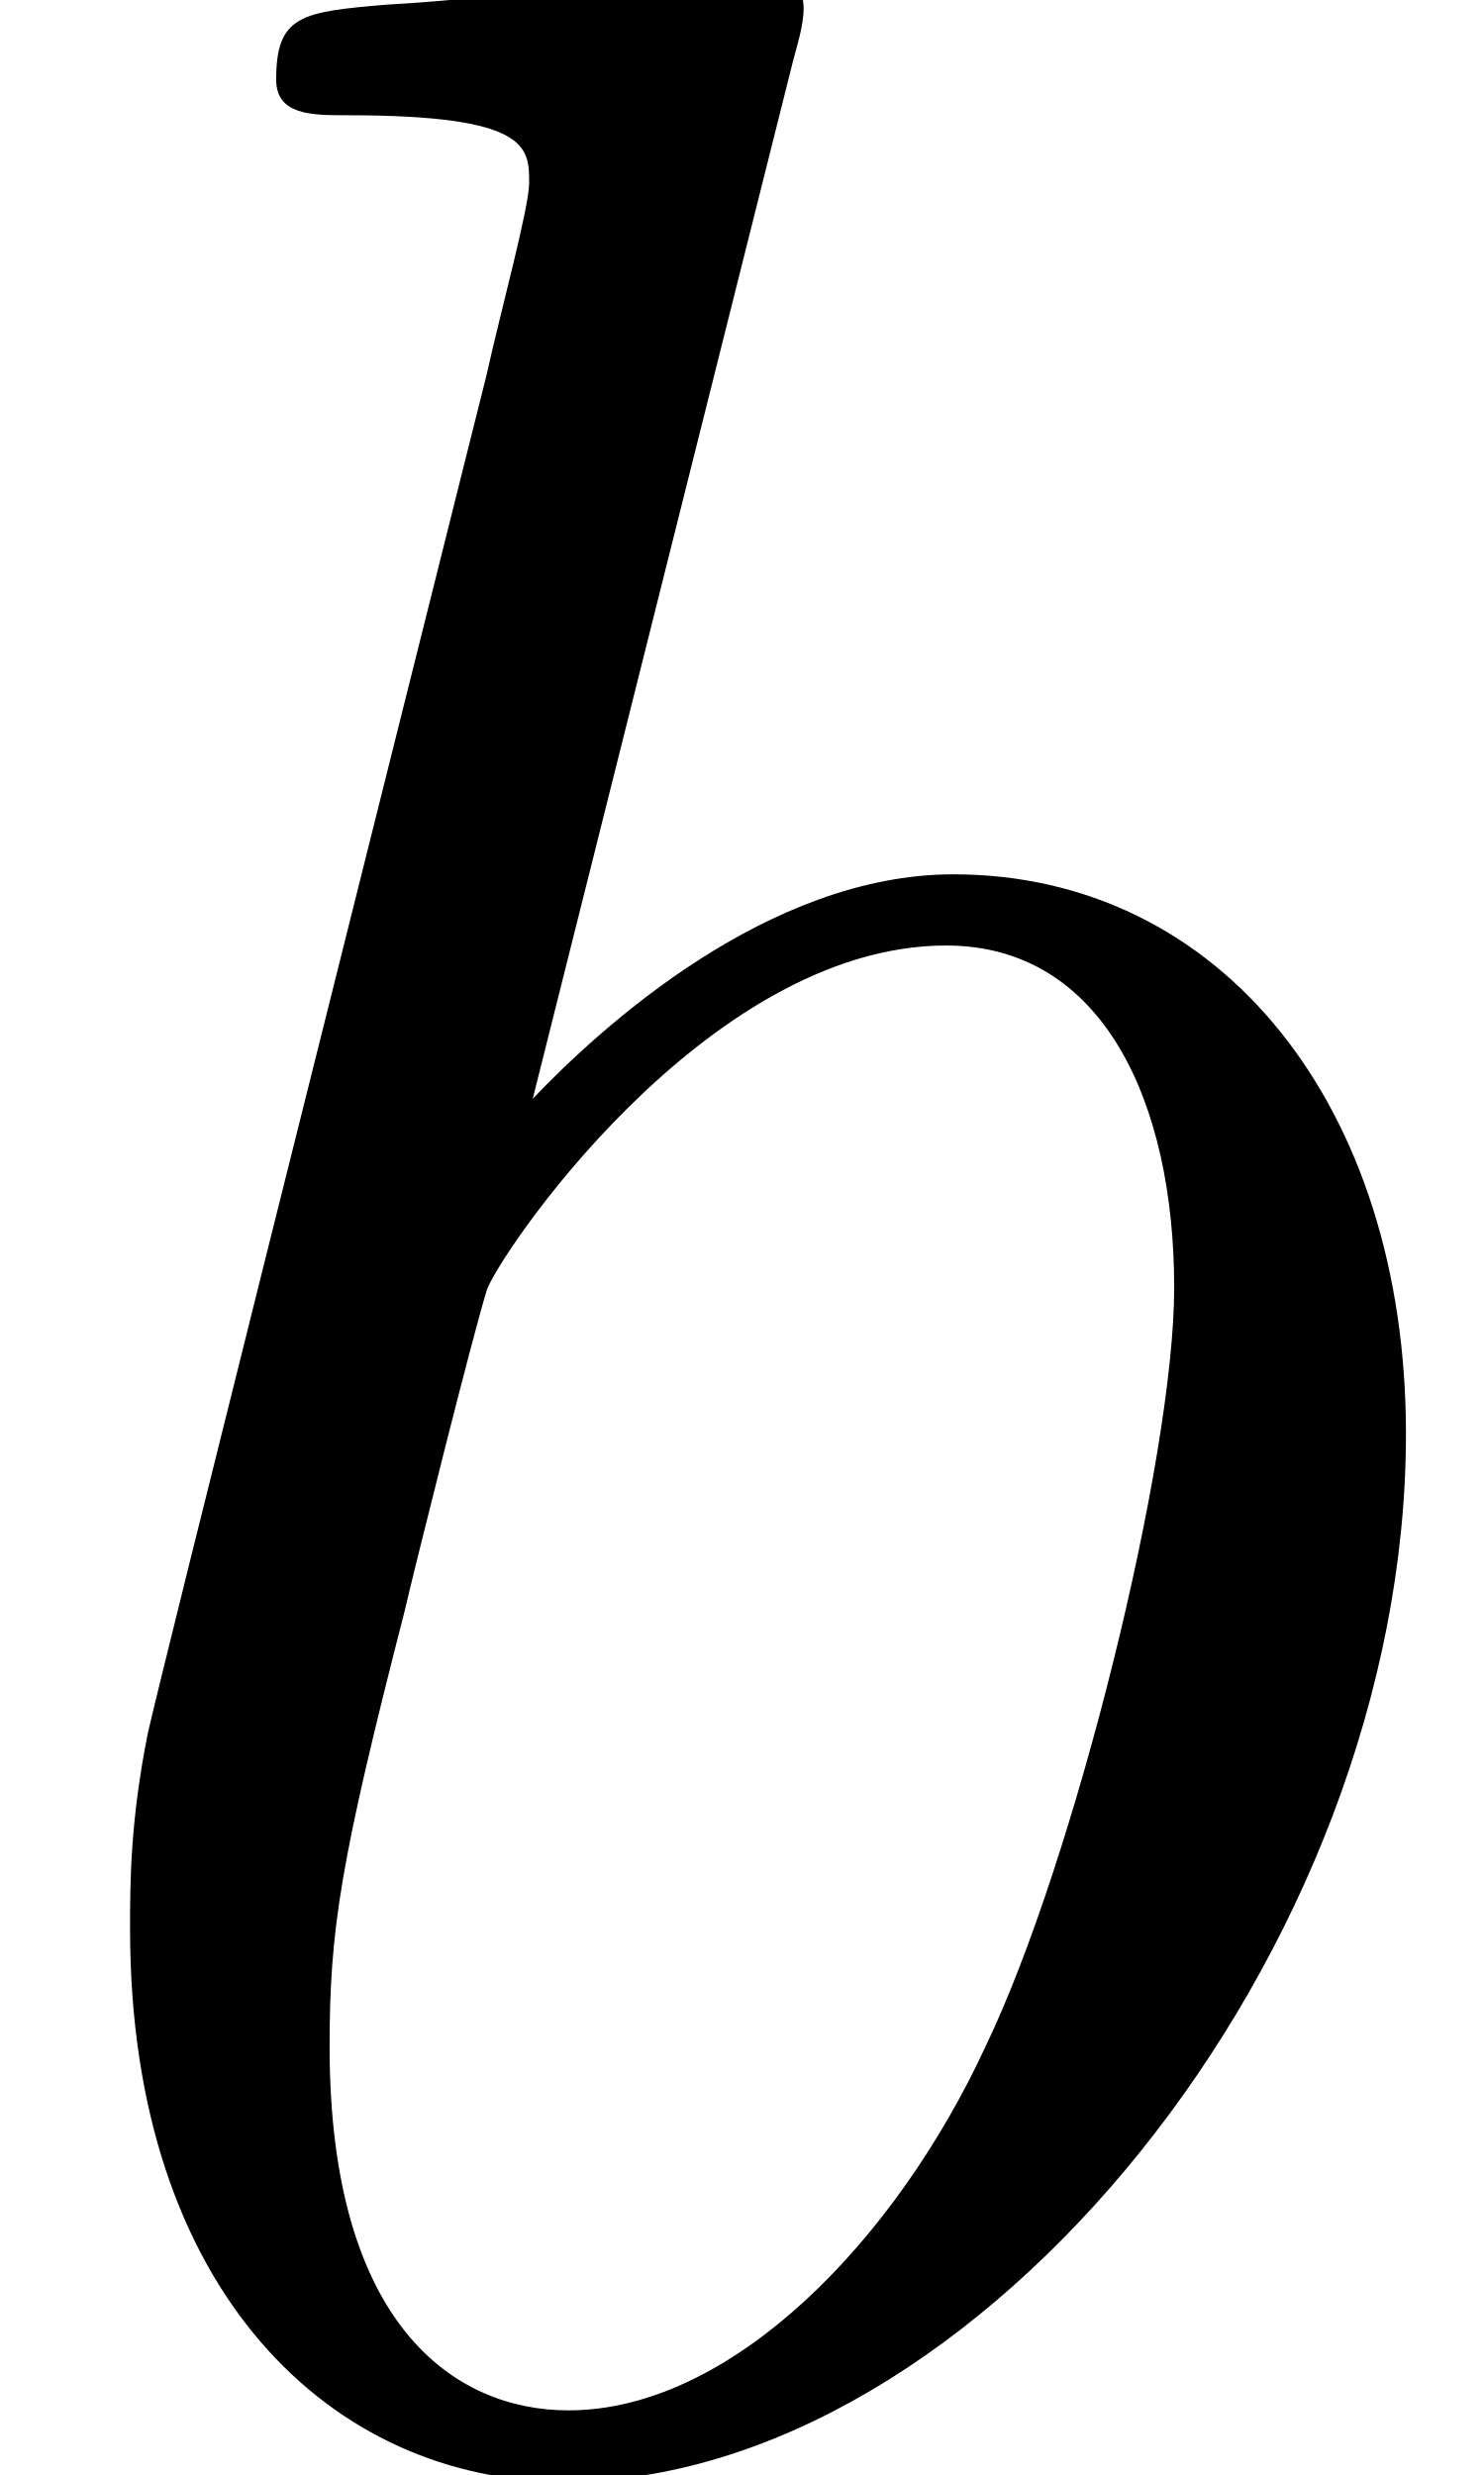
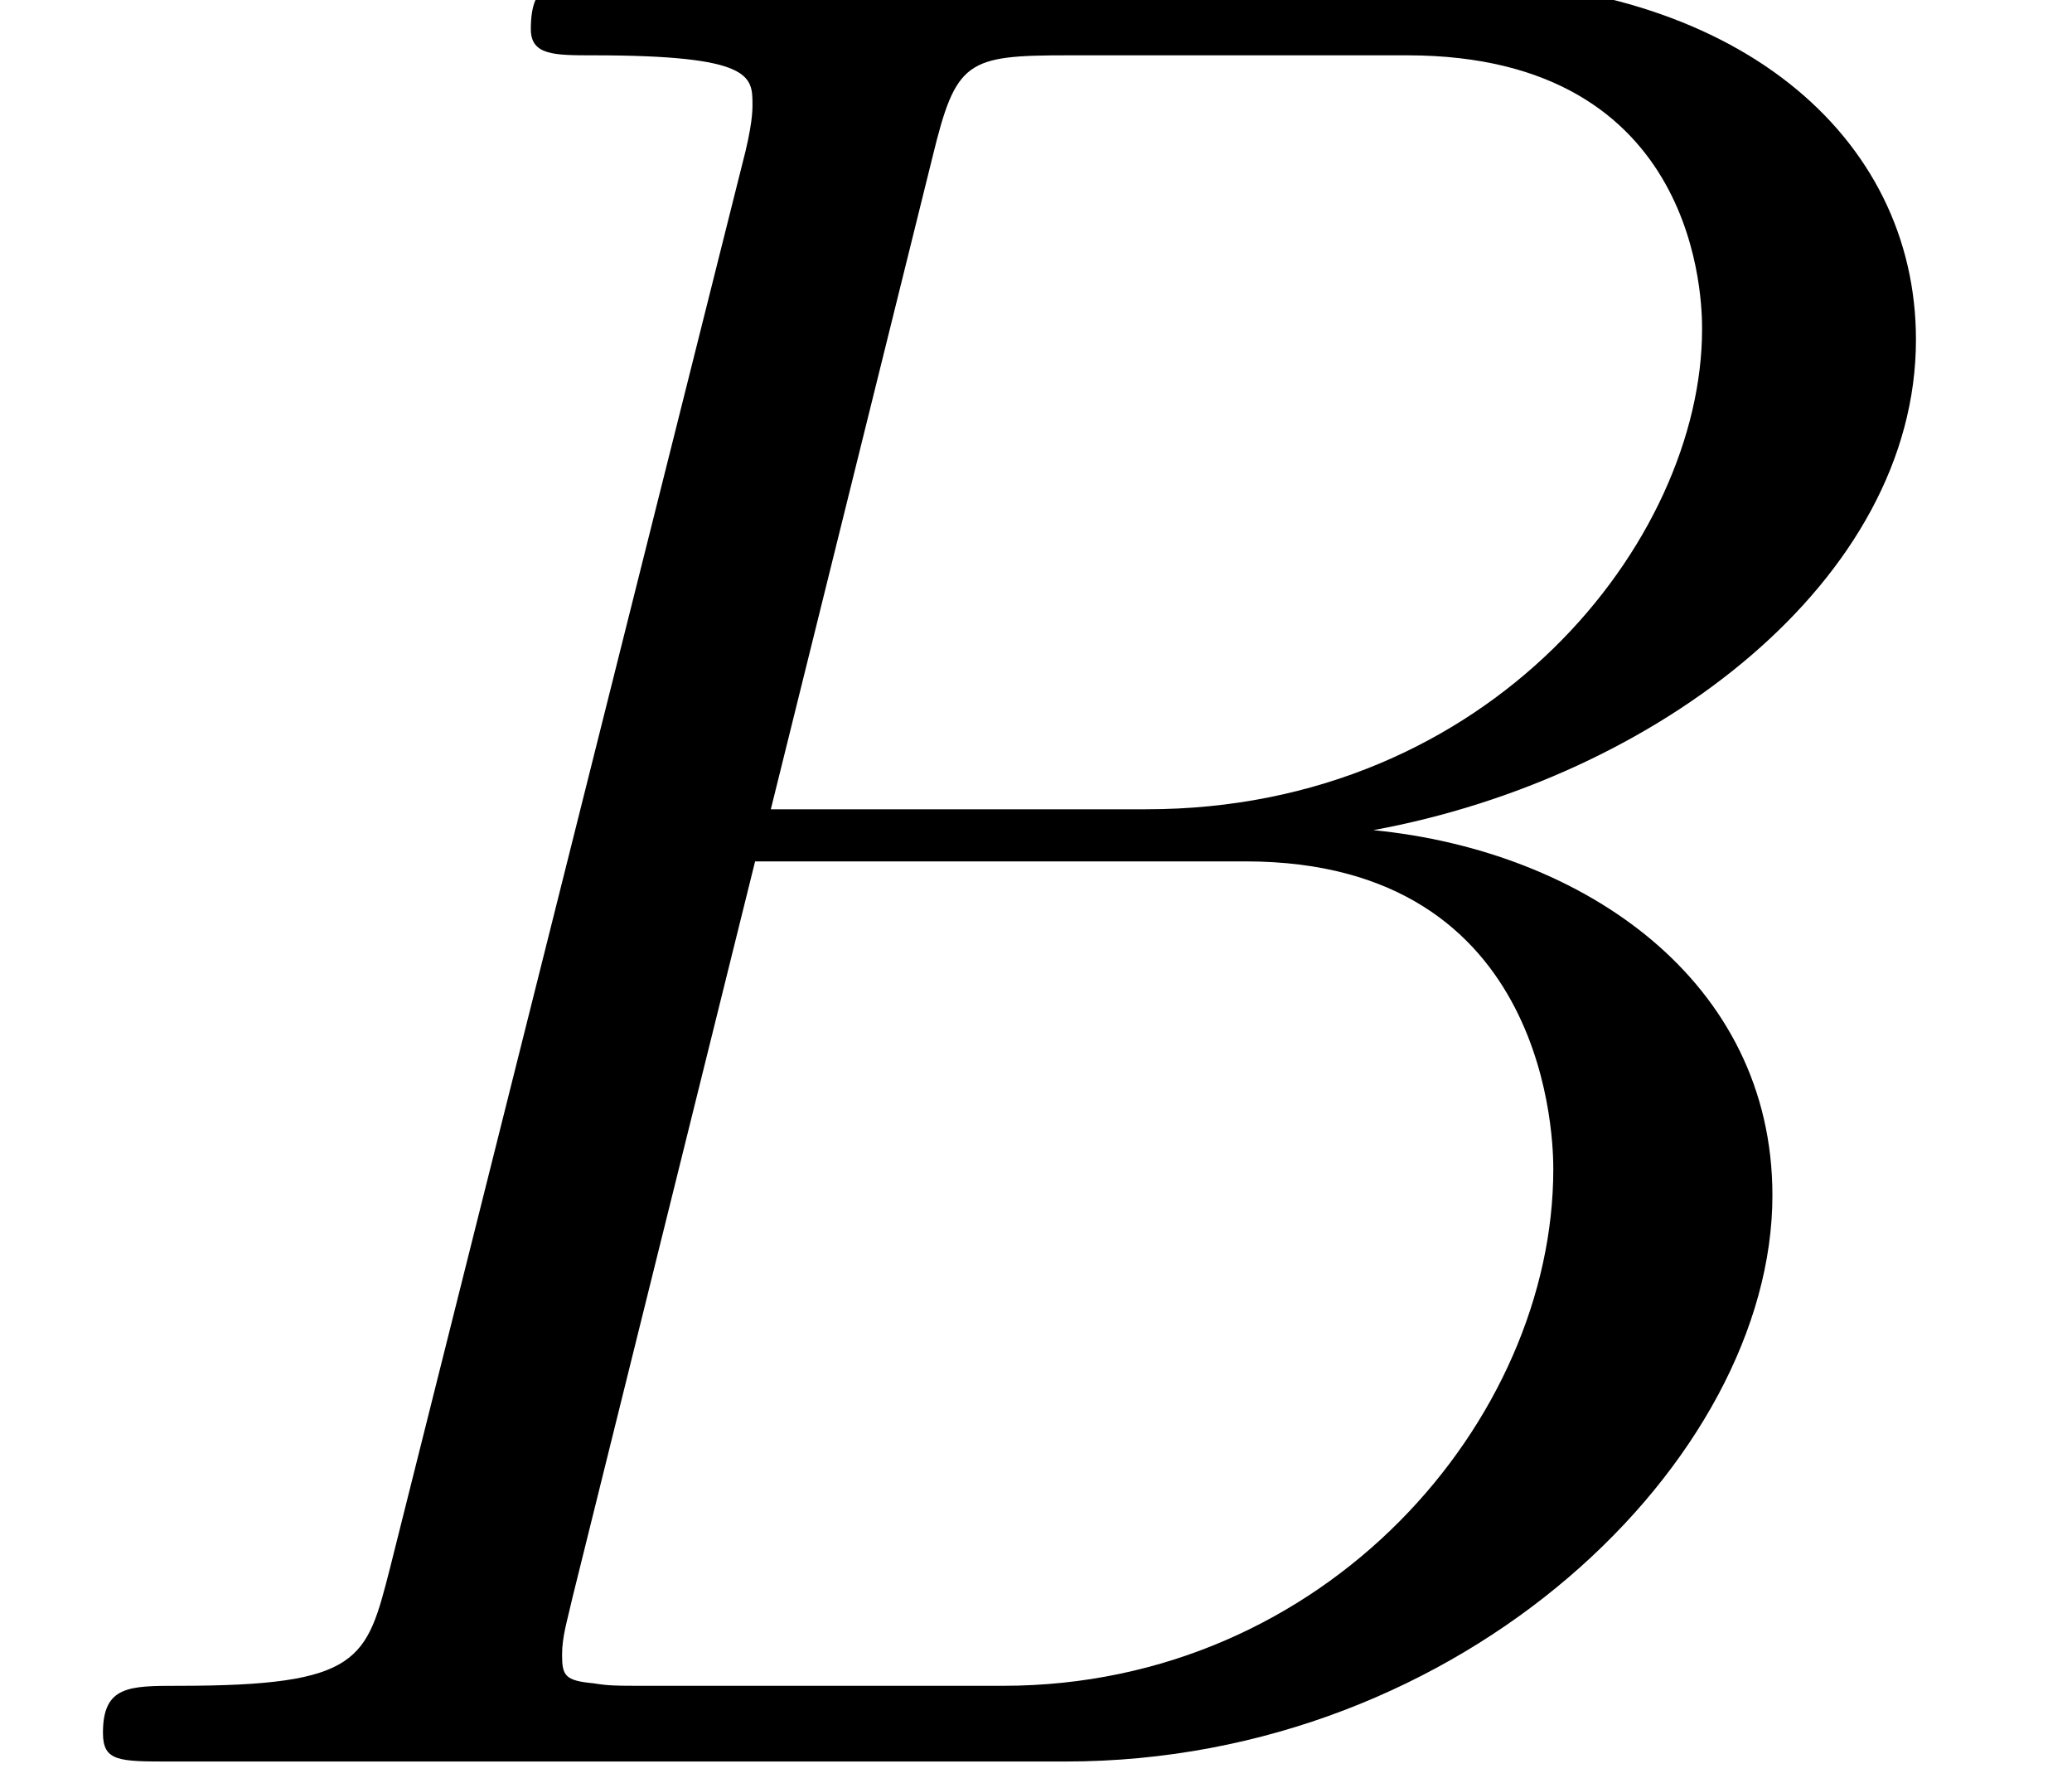
- <svg xmlns="http://www.w3.org/2000/svg" xmlns:xlink="http://www.w3.org/1999/xlink" height="19.451pt" version="1.1" viewBox="0 0 11.661 19.451" width="11.661pt">
+ <svg xmlns="http://www.w3.org/2000/svg" xmlns:xlink="http://www.w3.org/1999/xlink" height="19.14pt" version="1.1" viewBox="0 0 22.248 19.14" width="22.248pt">
  <defs>
-     <path d="M5.747 -16.645C5.772 -16.744 5.822 -16.893 5.822 -17.018C5.822 -17.267 5.573 -17.267 5.523 -17.267C5.498 -17.267 4.603 -17.192 4.155 -17.142C3.732 -17.117 3.359 -17.068 2.911 -17.043C2.314 -16.993 2.14 -16.968 2.14 -16.52C2.14 -16.271 2.388 -16.271 2.637 -16.271C3.906 -16.271 3.906 -16.048 3.906 -15.799C3.906 -15.625 3.707 -14.903 3.608 -14.455L3.01 -12.067C2.762 -11.072 1.344 -5.424 1.244 -4.976C1.12 -4.354 1.12 -3.931 1.12 -3.608C1.12 -1.07 2.538 0.249 4.155 0.249C7.041 0.249 10.027 -3.458 10.027 -7.066C10.027 -9.355 8.733 -10.972 6.867 -10.972C5.573 -10.972 4.404 -9.902 3.931 -9.405L5.747 -16.645ZM4.18 -0.249C3.384 -0.249 2.513 -0.846 2.513 -2.787C2.513 -3.608 2.588 -4.08 3.035 -5.822C3.11 -6.145 3.508 -7.738 3.608 -8.061C3.657 -8.26 5.125 -10.475 6.817 -10.475C7.912 -10.475 8.409 -9.38 8.409 -8.086C8.409 -6.892 7.713 -4.08 7.091 -2.787C6.469 -1.443 5.324 -0.249 4.18 -0.249Z" id="g0-98" />
+     <path d="M9.106 -15.301C9.33 -16.222 9.43 -16.271 10.4 -16.271H13.634C16.446 -16.271 16.446 -13.883 16.446 -13.659C16.446 -11.644 14.43 -9.081 11.146 -9.081H7.564L9.106 -15.301ZM13.311 -8.882C16.023 -9.38 18.486 -11.271 18.486 -13.56C18.486 -15.5 16.769 -16.993 13.958 -16.993H5.971C5.498 -16.993 5.275 -16.993 5.275 -16.52C5.275 -16.271 5.498 -16.271 5.872 -16.271C7.389 -16.271 7.389 -16.073 7.389 -15.799C7.389 -15.749 7.389 -15.6 7.29 -15.227L3.931 -1.841C3.707 -0.97 3.657 -0.722 1.916 -0.722C1.443 -0.722 1.194 -0.722 1.194 -0.274C1.194 0 1.344 0 1.841 0H10.375C14.182 0 17.117 -2.886 17.117 -5.399C17.117 -7.439 15.326 -8.683 13.311 -8.882ZM9.778 -0.722H6.419C6.071 -0.722 6.021 -0.722 5.872 -0.746C5.598 -0.771 5.573 -0.821 5.573 -1.02C5.573 -1.194 5.623 -1.344 5.673 -1.567L7.414 -8.584H12.092C15.027 -8.584 15.027 -5.847 15.027 -5.648C15.027 -3.259 12.863 -0.722 9.778 -0.722Z" id="g0-66" />
  </defs>
  <g id="page1" transform="matrix(1.12578 0 0 1.12578 -63.986 -61.02)">
-     <use x="56.625" xlink:href="#g0-98" y="71.278" />
+     <use x="56.625" xlink:href="#g0-66" y="71.001" />
  </g>
</svg>
